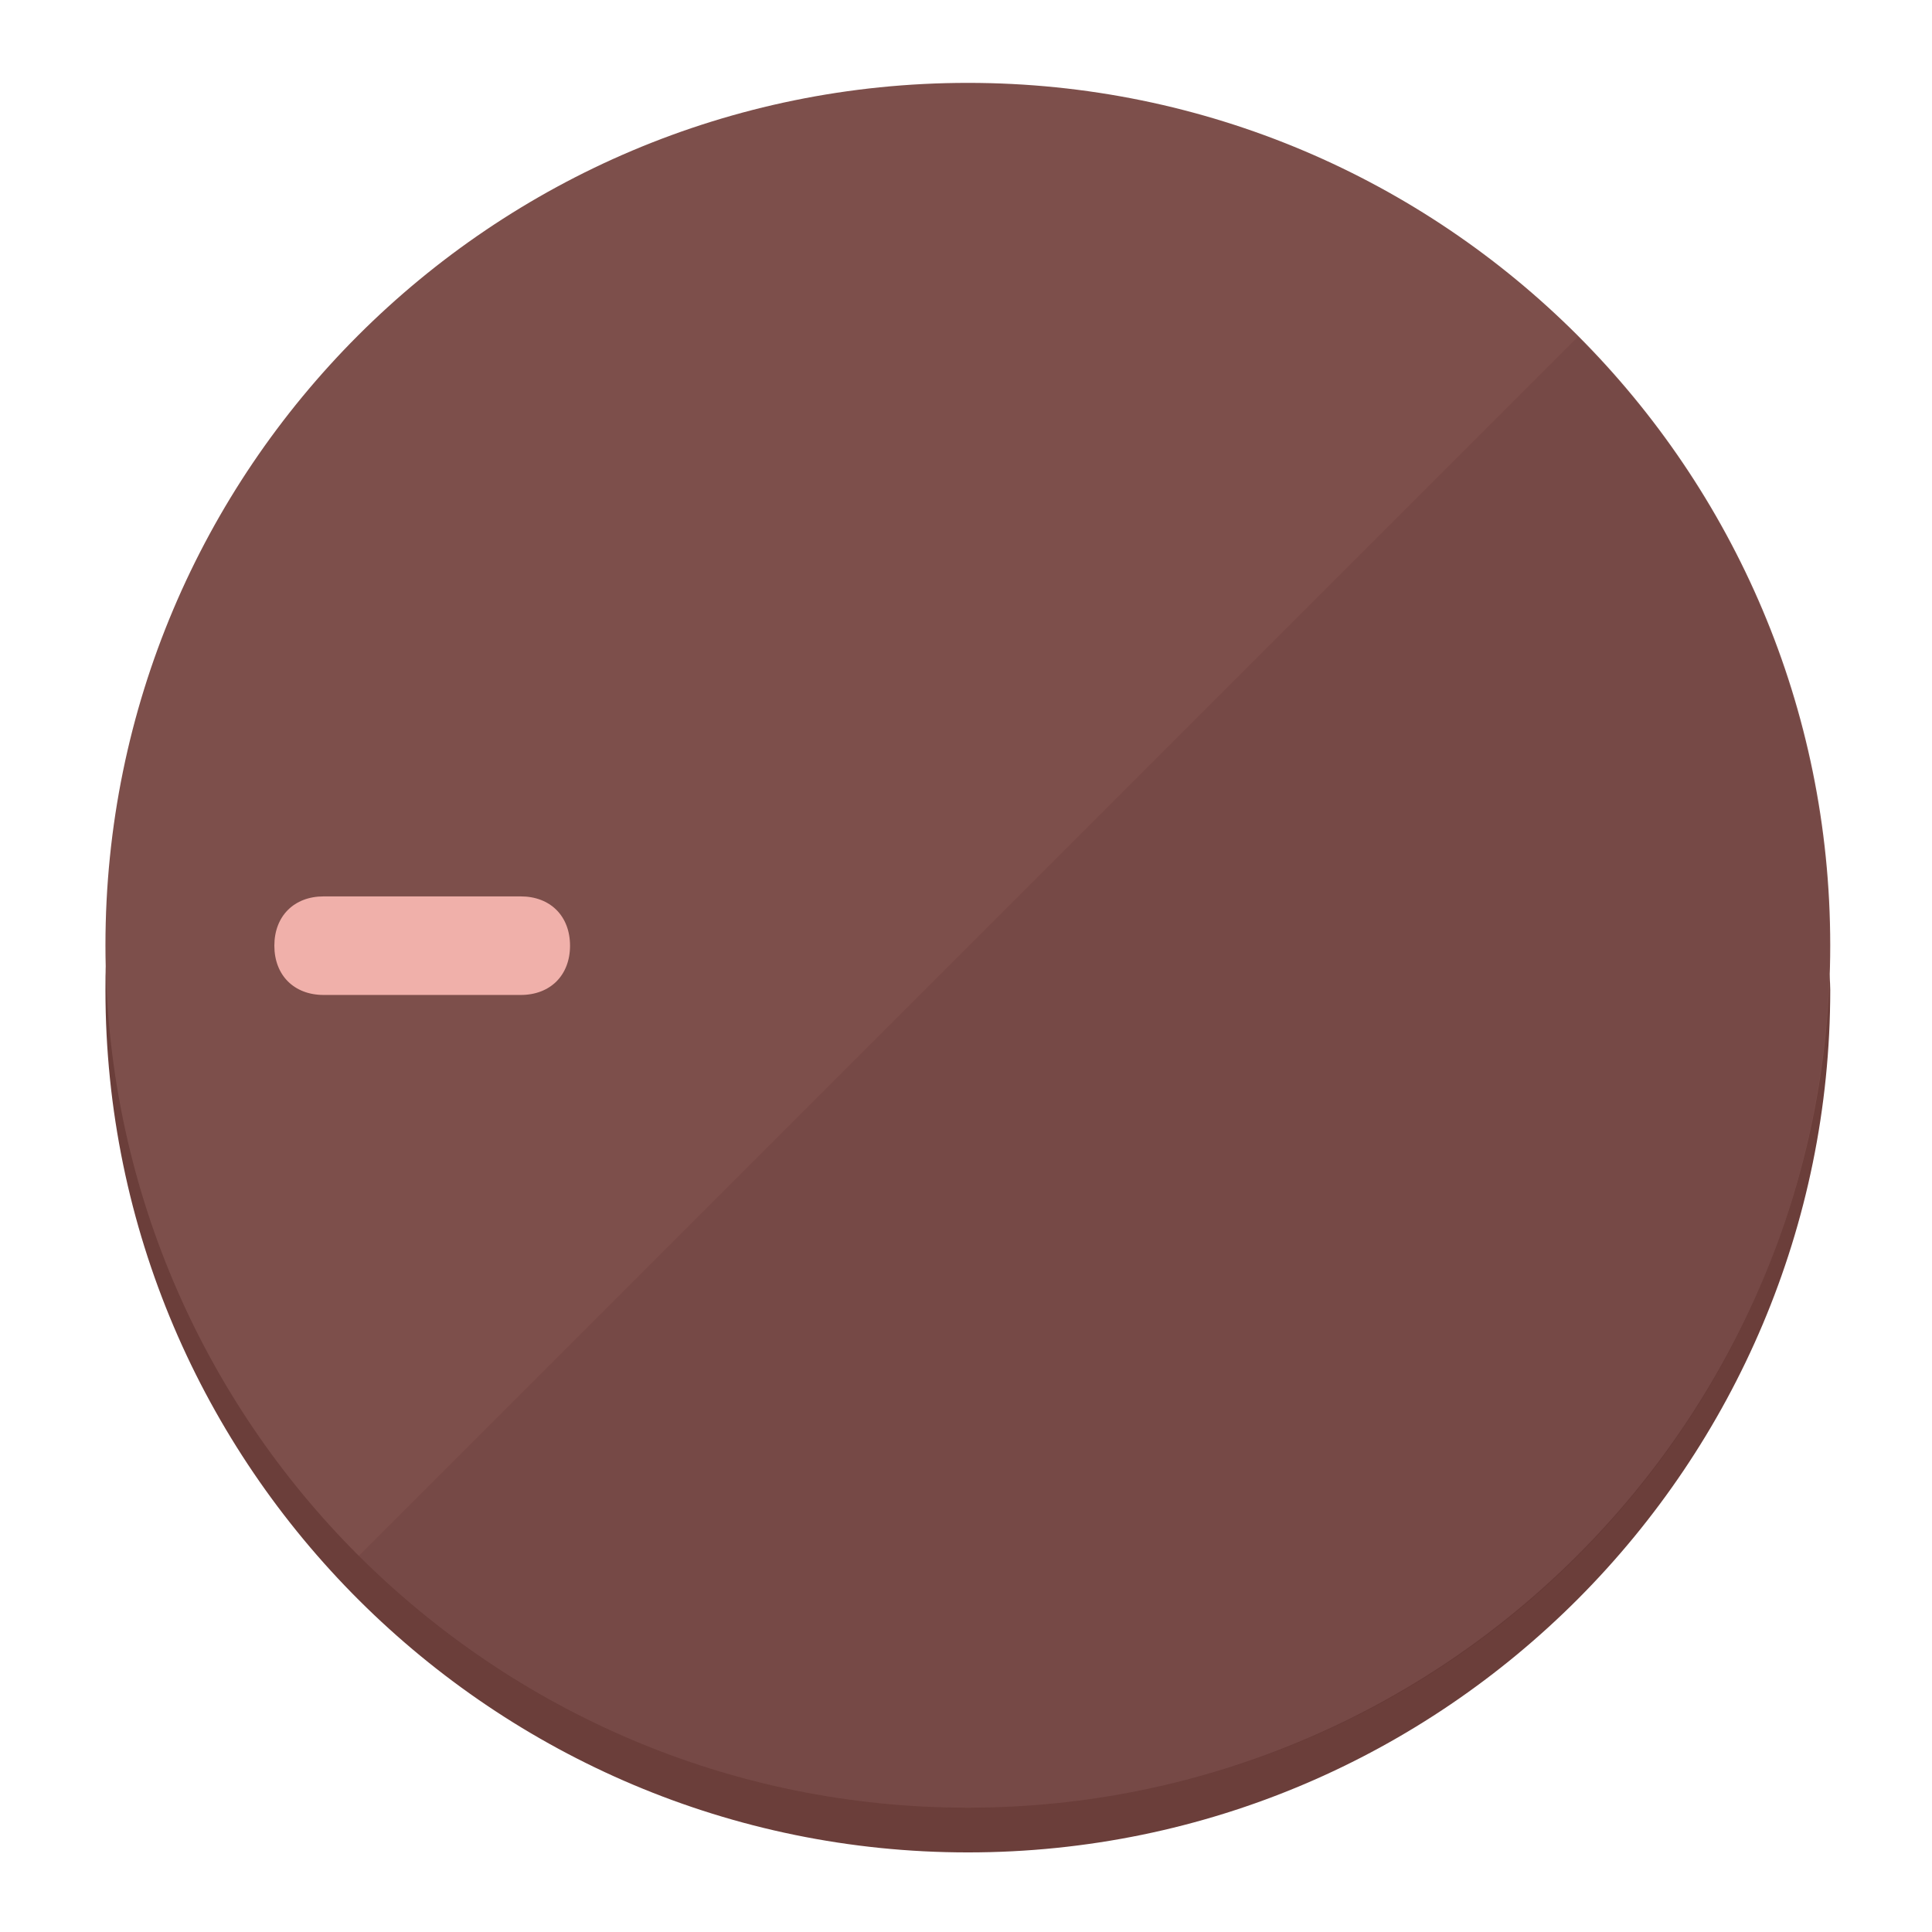
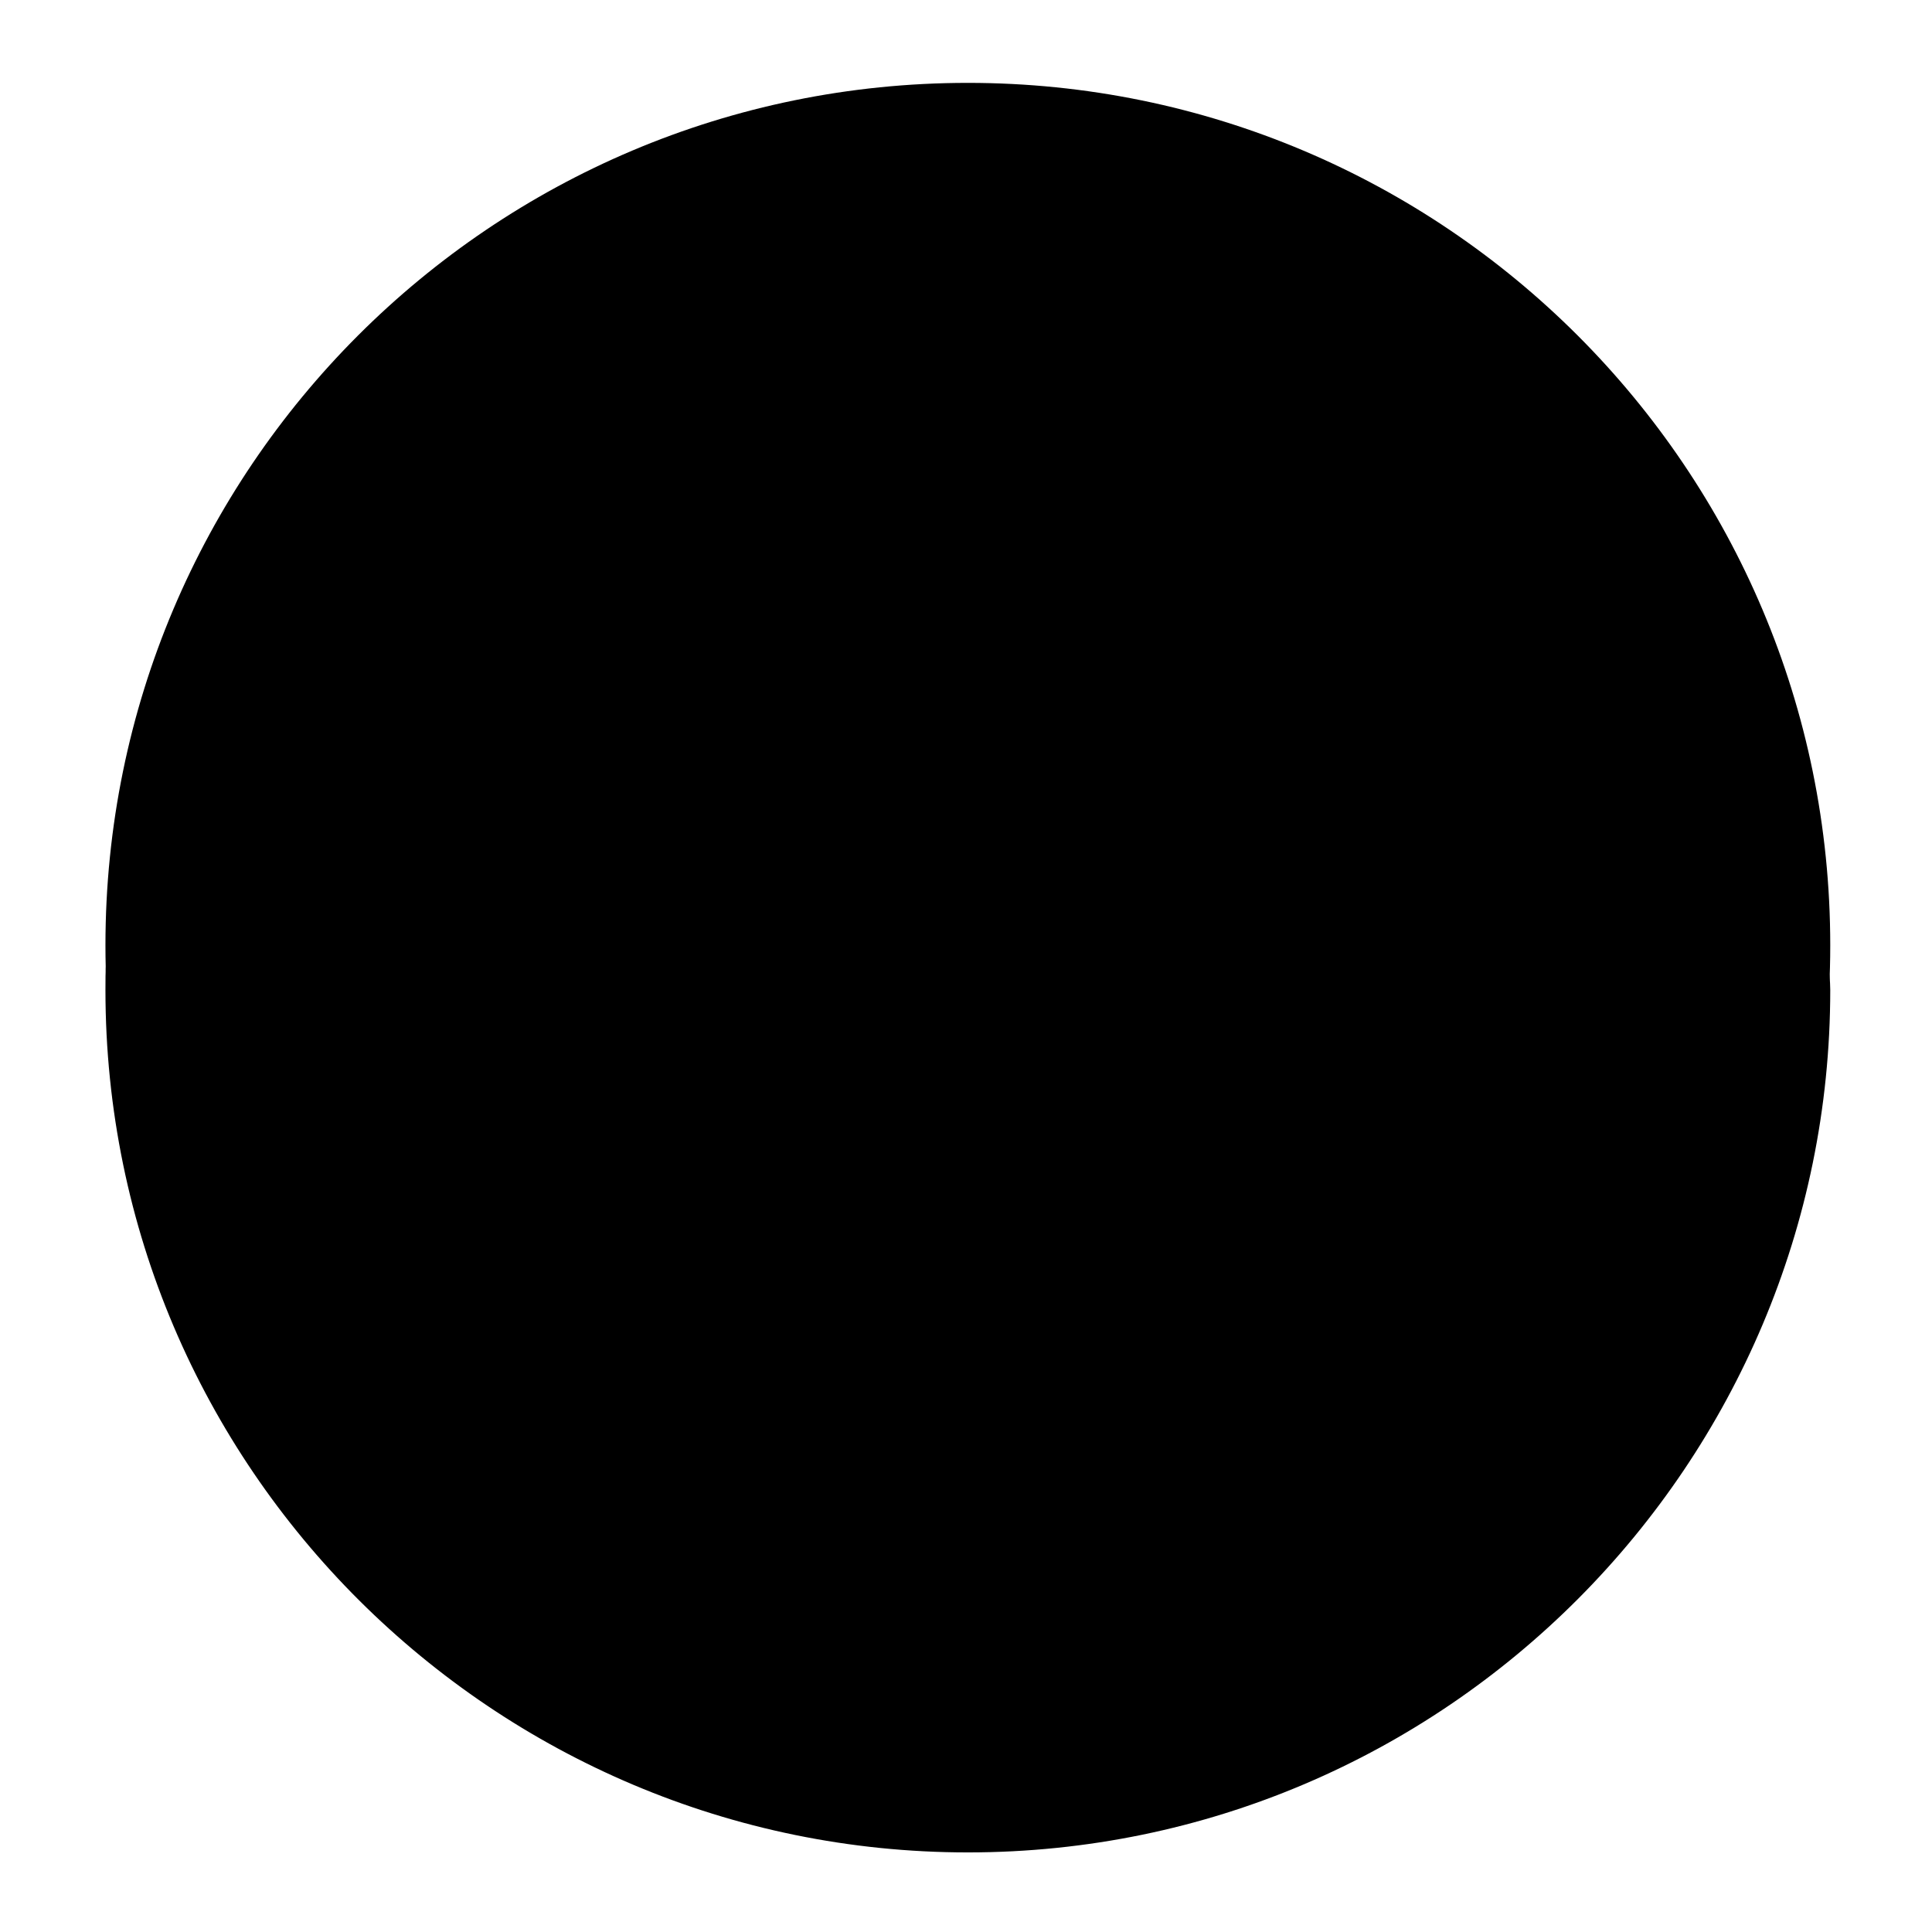
<svg xmlns="http://www.w3.org/2000/svg" height="120px" width="120px" version="1.1" id="Layer_1" viewBox="0 0 496.8 496.8" xml:space="preserve">
  <defs id="defs23" />
  <g id="g3158">
-     <path style="display:inline;fill:#6B3E3A;fill-opacity:1;stroke-width:1.584" d="m 248.875,445.92 c 116.582,0 212.89,-91.238 220.493,-205.286 0,5.069 1.267,8.87 1.267,13.939 0,121.651 -98.842,221.76 -221.76,221.76 -121.651,0 -221.76,-98.842 -221.76,-221.76 0,-5.069 0,-8.87 1.267,-13.939 7.603,114.048 103.91,205.286 220.493,205.286 z" id="path8" />
-     <circle style="display:inline;fill:#7D4F4B;fill-opacity:1;stroke-width:1.584" cx="248.875" cy="243.071" r="221.76" id="circle12" />
-     <path style="display:inline;fill:#522C29;fill-opacity:0.154;stroke-width:1.587" d="m 405.744,86.606 c 86.308,86.308 86.308,227.193 0,313.5 -86.308,86.308 -227.193,86.308 -313.5,0" id="path14" />
+     <path style="display:inline;fill:#;fill-opacity:1;stroke-width:1.584" d="m 248.875,445.92 c 116.582,0 212.89,-91.238 220.493,-205.286 0,5.069 1.267,8.87 1.267,13.939 0,121.651 -98.842,221.76 -221.76,221.76 -121.651,0 -221.76,-98.842 -221.76,-221.76 0,-5.069 0,-8.87 1.267,-13.939 7.603,114.048 103.91,205.286 220.493,205.286 z" id="path8" />
+     <circle style="display:inline;fill:#;fill-opacity:1;stroke-width:1.584" cx="248.875" cy="243.071" r="221.76" id="circle12" />
+     <path style="display:inline;fill:#;fill-opacity:0.154;stroke-width:1.587" d="m 405.744,86.606 c 86.308,86.308 86.308,227.193 0,313.5 -86.308,86.308 -227.193,86.308 -313.5,0" id="path14" />
  </g>
  <g id="g3198">
    <circle style="display:none;fill:#000000;fill-opacity:0;stroke-width:1.584" cx="-243.582" cy="248.467" r="221.76" id="circle12-3" transform="rotate(-90)" />
-     <path style="display:inline;fill:#522C29;fill-opacity:0;stroke-width:1.584" d="m 133.908,238.782 c 7.603,0 12.672,5.069 12.672,12.672 v 0 c 0,7.603 -5.069,12.672 -12.672,12.672 H 83.22 c -7.603,0 -12.672,-5.069 -12.672,-12.672 v 0 c 0,-7.603 5.069,-12.672 12.672,-12.672 z" id="path3789" />
-     <path style="display:inline;fill:#F0B0AA;stroke-width:1.584" d="m 133.908,230.502 c 7.603,0 12.672,5.069 12.672,12.672 v 0 c 0,7.603 -5.069,12.672 -12.672,12.672 H 83.22 c -7.603,0 -12.672,-5.069 -12.672,-12.672 v 0 c 0,-7.603 5.069,-12.672 12.672,-12.672 z" id="path915" />
+     <path style="display:inline;fill:#;fill-opacity:0;stroke-width:1.584" d="m 133.908,238.782 c 7.603,0 12.672,5.069 12.672,12.672 v 0 c 0,7.603 -5.069,12.672 -12.672,12.672 H 83.22 c -7.603,0 -12.672,-5.069 -12.672,-12.672 v 0 c 0,-7.603 5.069,-12.672 12.672,-12.672 z" id="path3789" />
+     <path style="display:inline;fill:#;stroke-width:1.584" d="m 133.908,230.502 c 7.603,0 12.672,5.069 12.672,12.672 v 0 c 0,7.603 -5.069,12.672 -12.672,12.672 H 83.22 c -7.603,0 -12.672,-5.069 -12.672,-12.672 v 0 c 0,-7.603 5.069,-12.672 12.672,-12.672 z" id="path915" />
  </g>
</svg>
